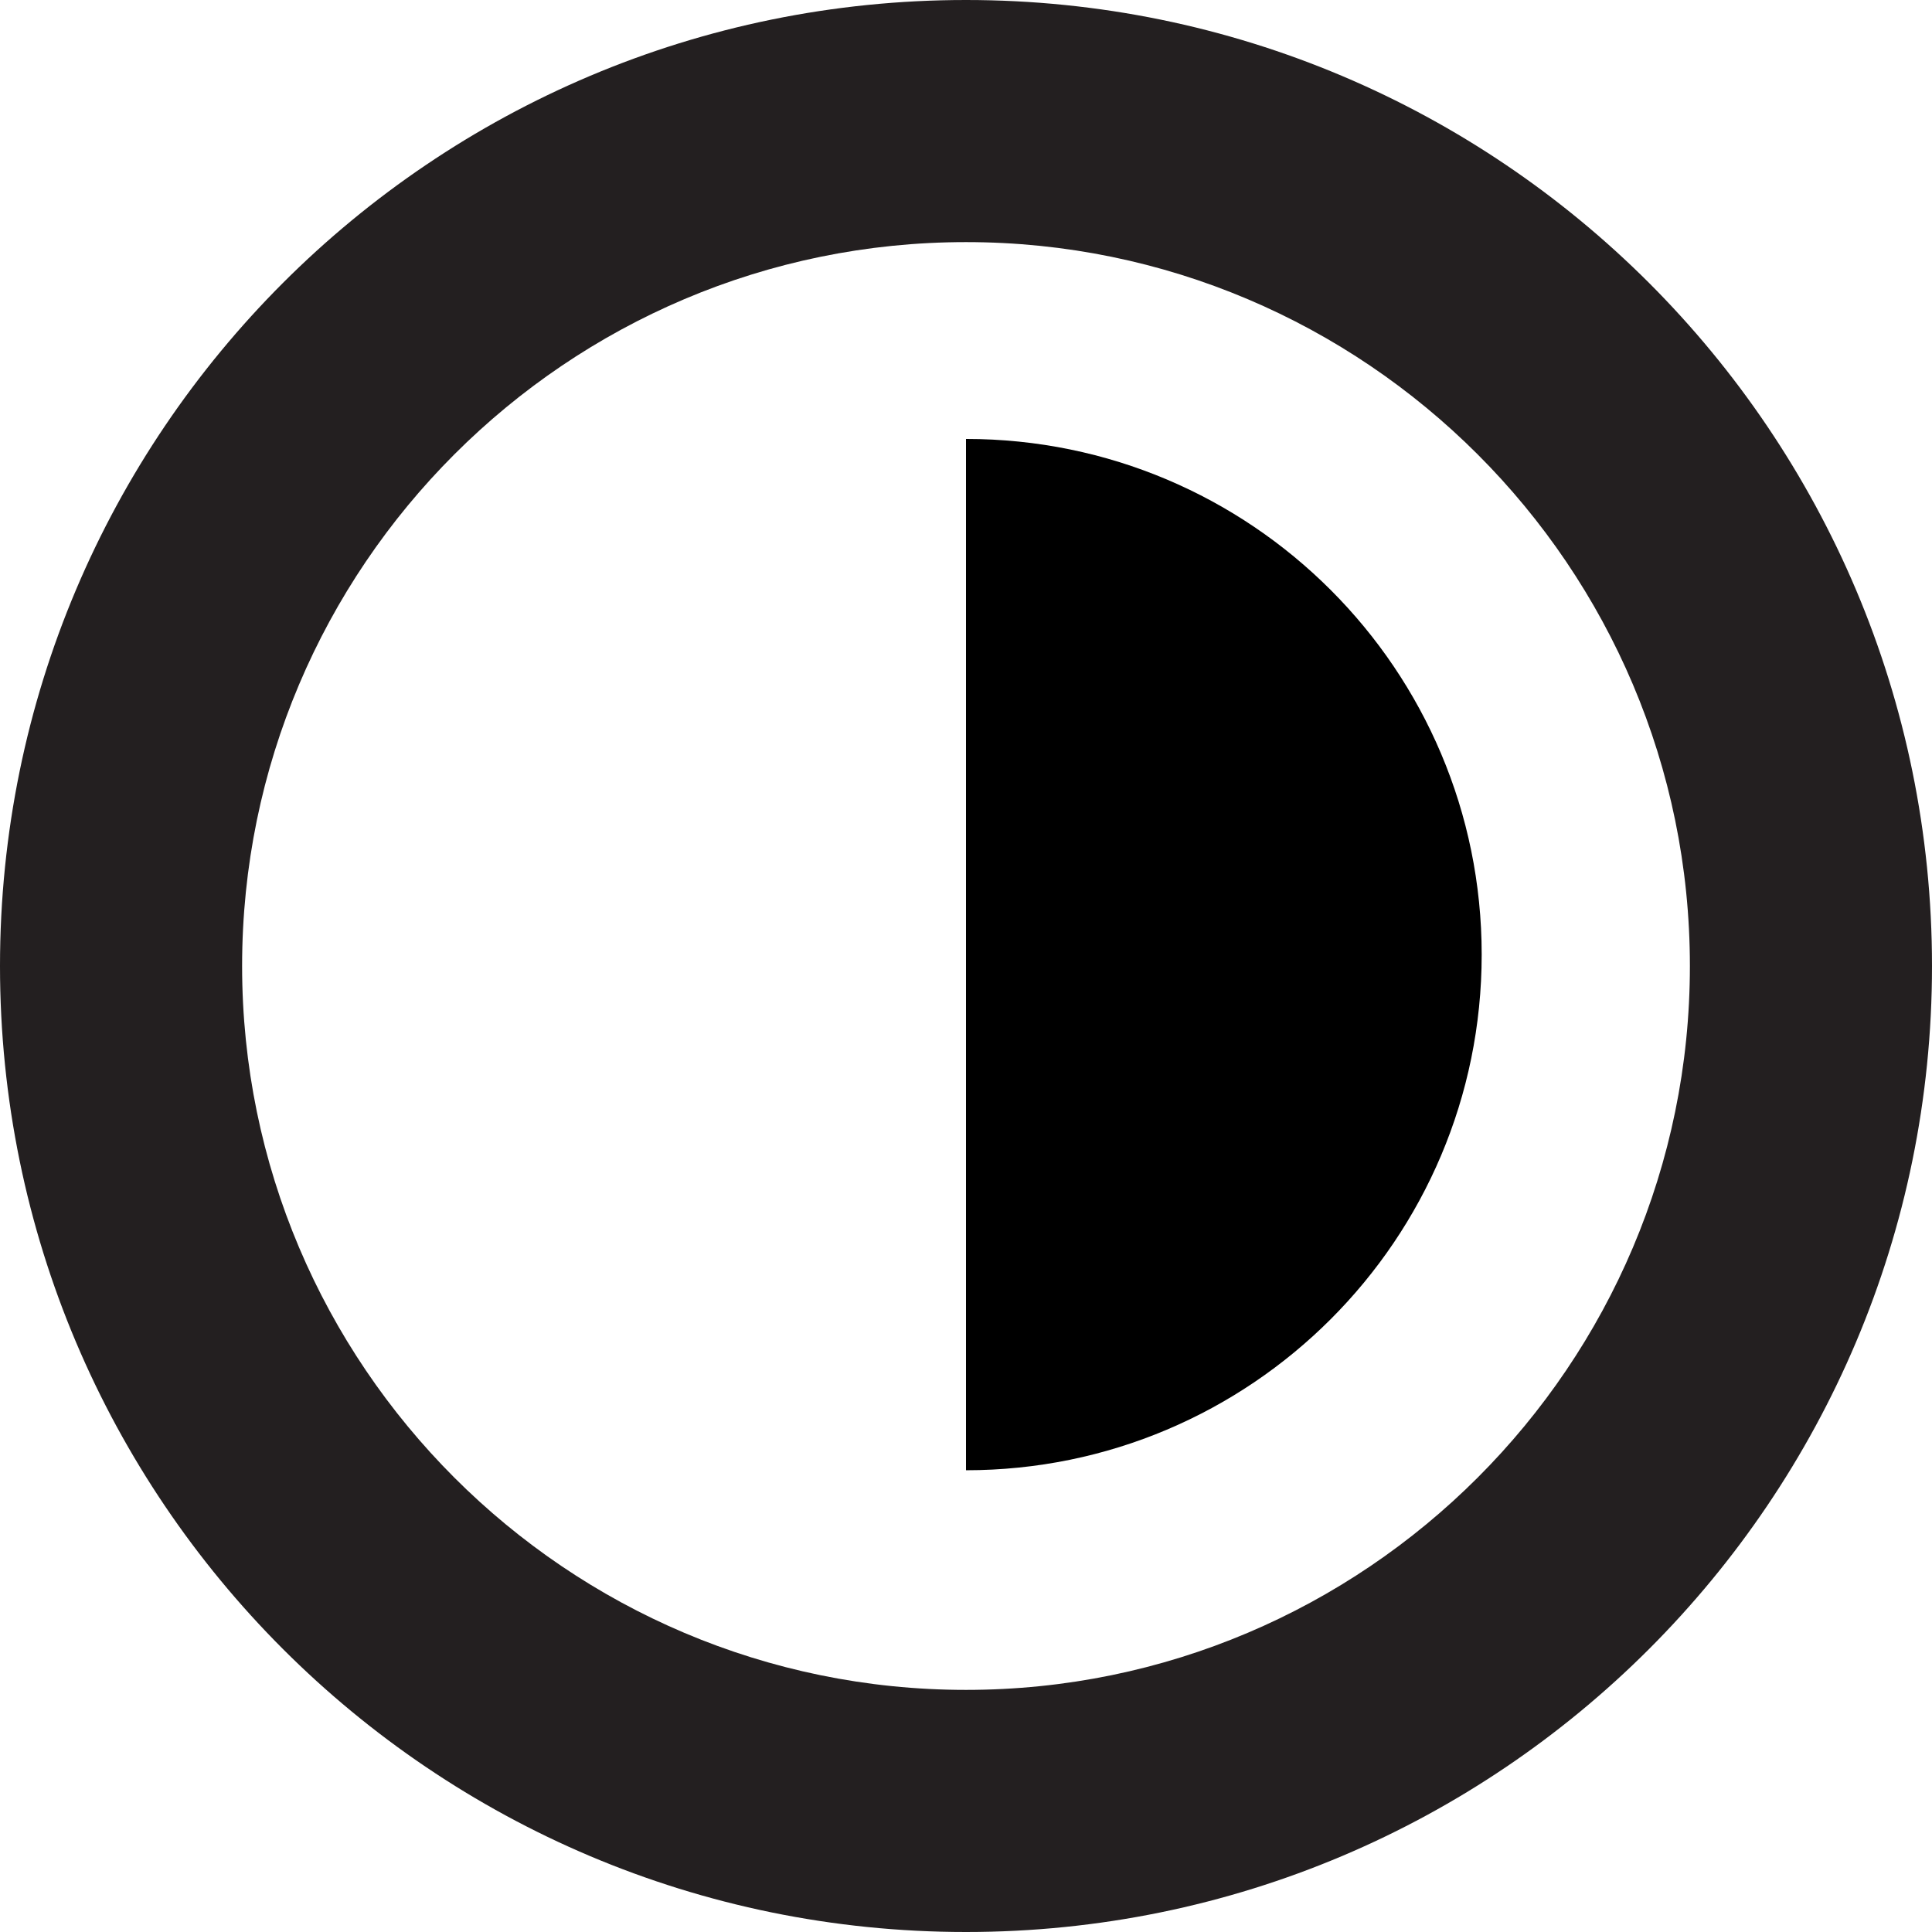
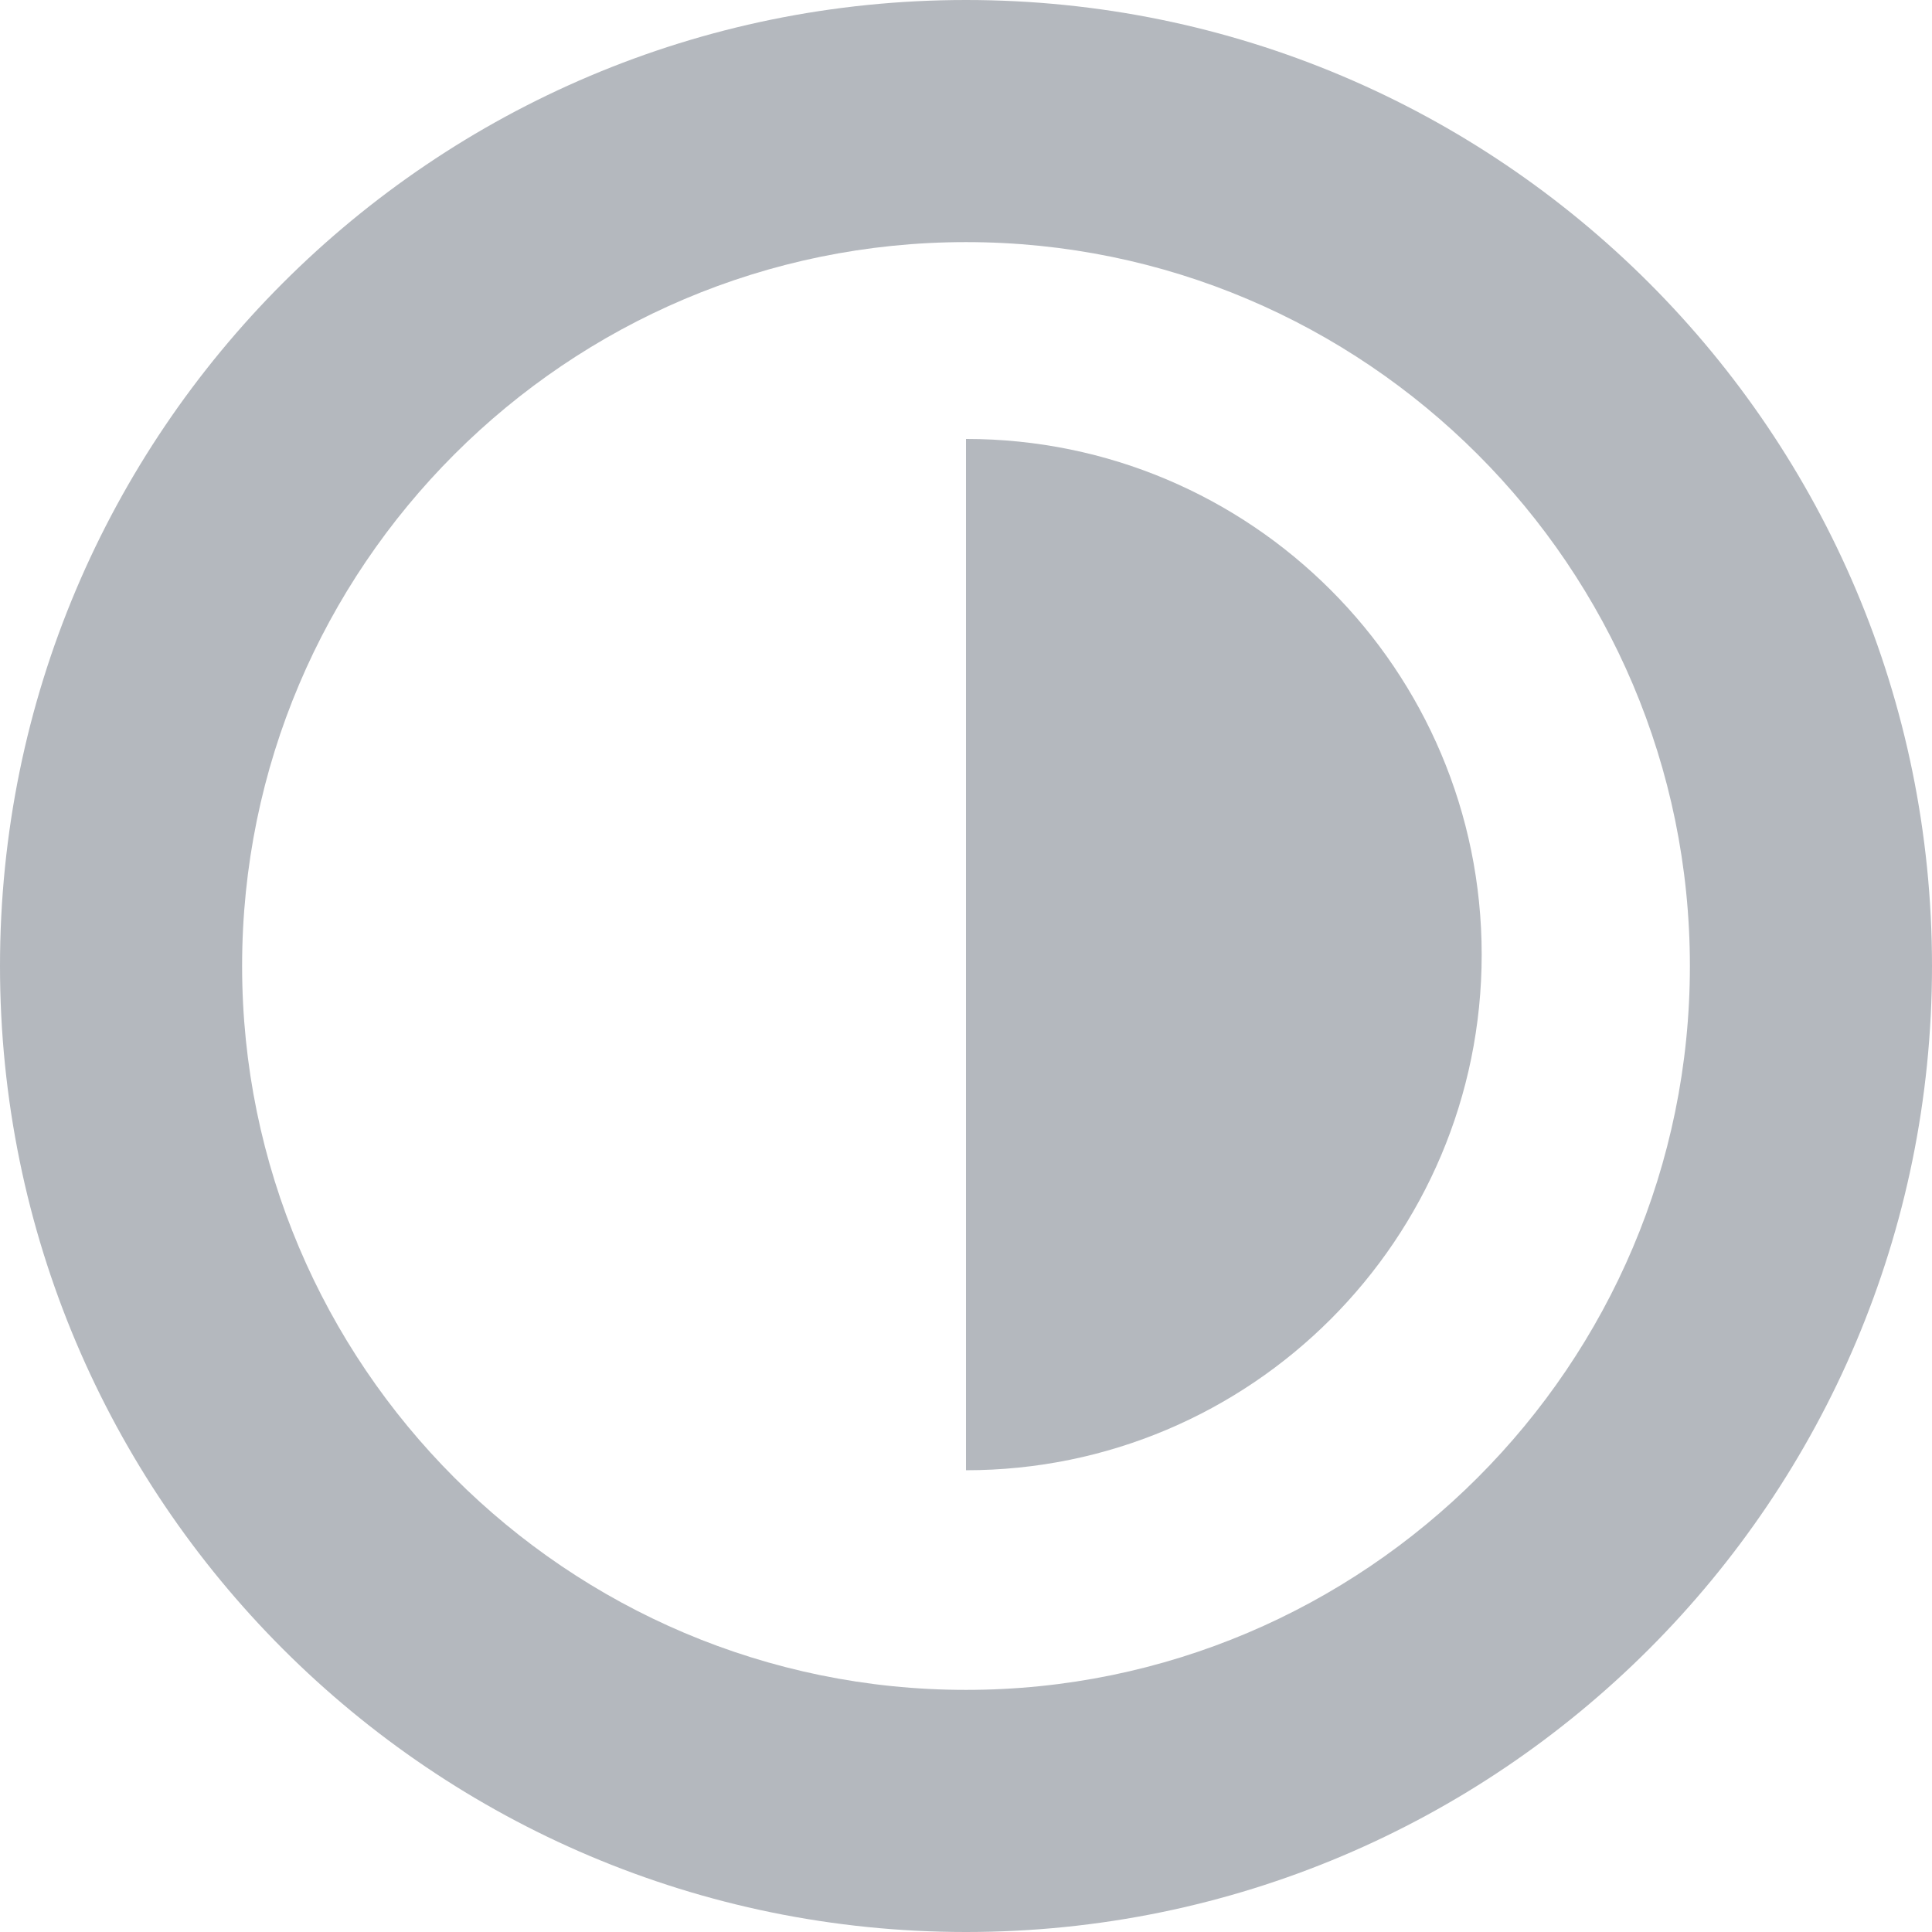
- <svg xmlns="http://www.w3.org/2000/svg" version="1.0" id="Layer_1" x="0px" y="0px" width="31.92px" height="31.92px" viewBox="-35.422 -7.96 31.92 31.92" enable-background="new -35.422 -7.96 31.92 31.92" xml:space="preserve">
-   <path fill="#231F20" d="M-19.462-3.96c6.595,0,11.96,5.365,11.96,11.96s-5.365,11.96-11.96,11.96S-31.422,14.595-31.422,8 S-26.057-3.96-19.462-3.96 M-19.462-7.96c-8.814,0-15.96,7.145-15.96,15.96c0,8.813,7.146,15.96,15.96,15.96S-3.502,16.813-3.502,8 C-3.502-0.815-10.648-7.96-19.462-7.96L-19.462-7.96z" />
+ <svg xmlns="http://www.w3.org/2000/svg" version="1.0" id="Layer_1" x="0px" y="0px" width="31.92px" height="31.92px" viewBox="-35.422 -7.96 31.92 31.92" enable-background="new -35.422 -7.96 31.92 31.92" xml:space="preserve" fill="#b4b8be">
+   <path fill="#b4b8be" d="M-19.462-3.96c6.595,0,11.96,5.365,11.96,11.96s-5.365,11.96-11.96,11.96S-31.422,14.595-31.422,8 S-26.057-3.96-19.462-3.96 M-19.462-7.96c-8.814,0-15.96,7.145-15.96,15.96c0,8.813,7.146,15.96,15.96,15.96S-3.502,16.813-3.502,8 C-3.502-0.815-10.648-7.96-19.462-7.96L-19.462-7.96z" />
  <path d="M-19.462,16.331c4.706,0,8.52-3.813,8.52-8.52c0-4.705-3.813-8.519-8.52-8.519" />
</svg>
